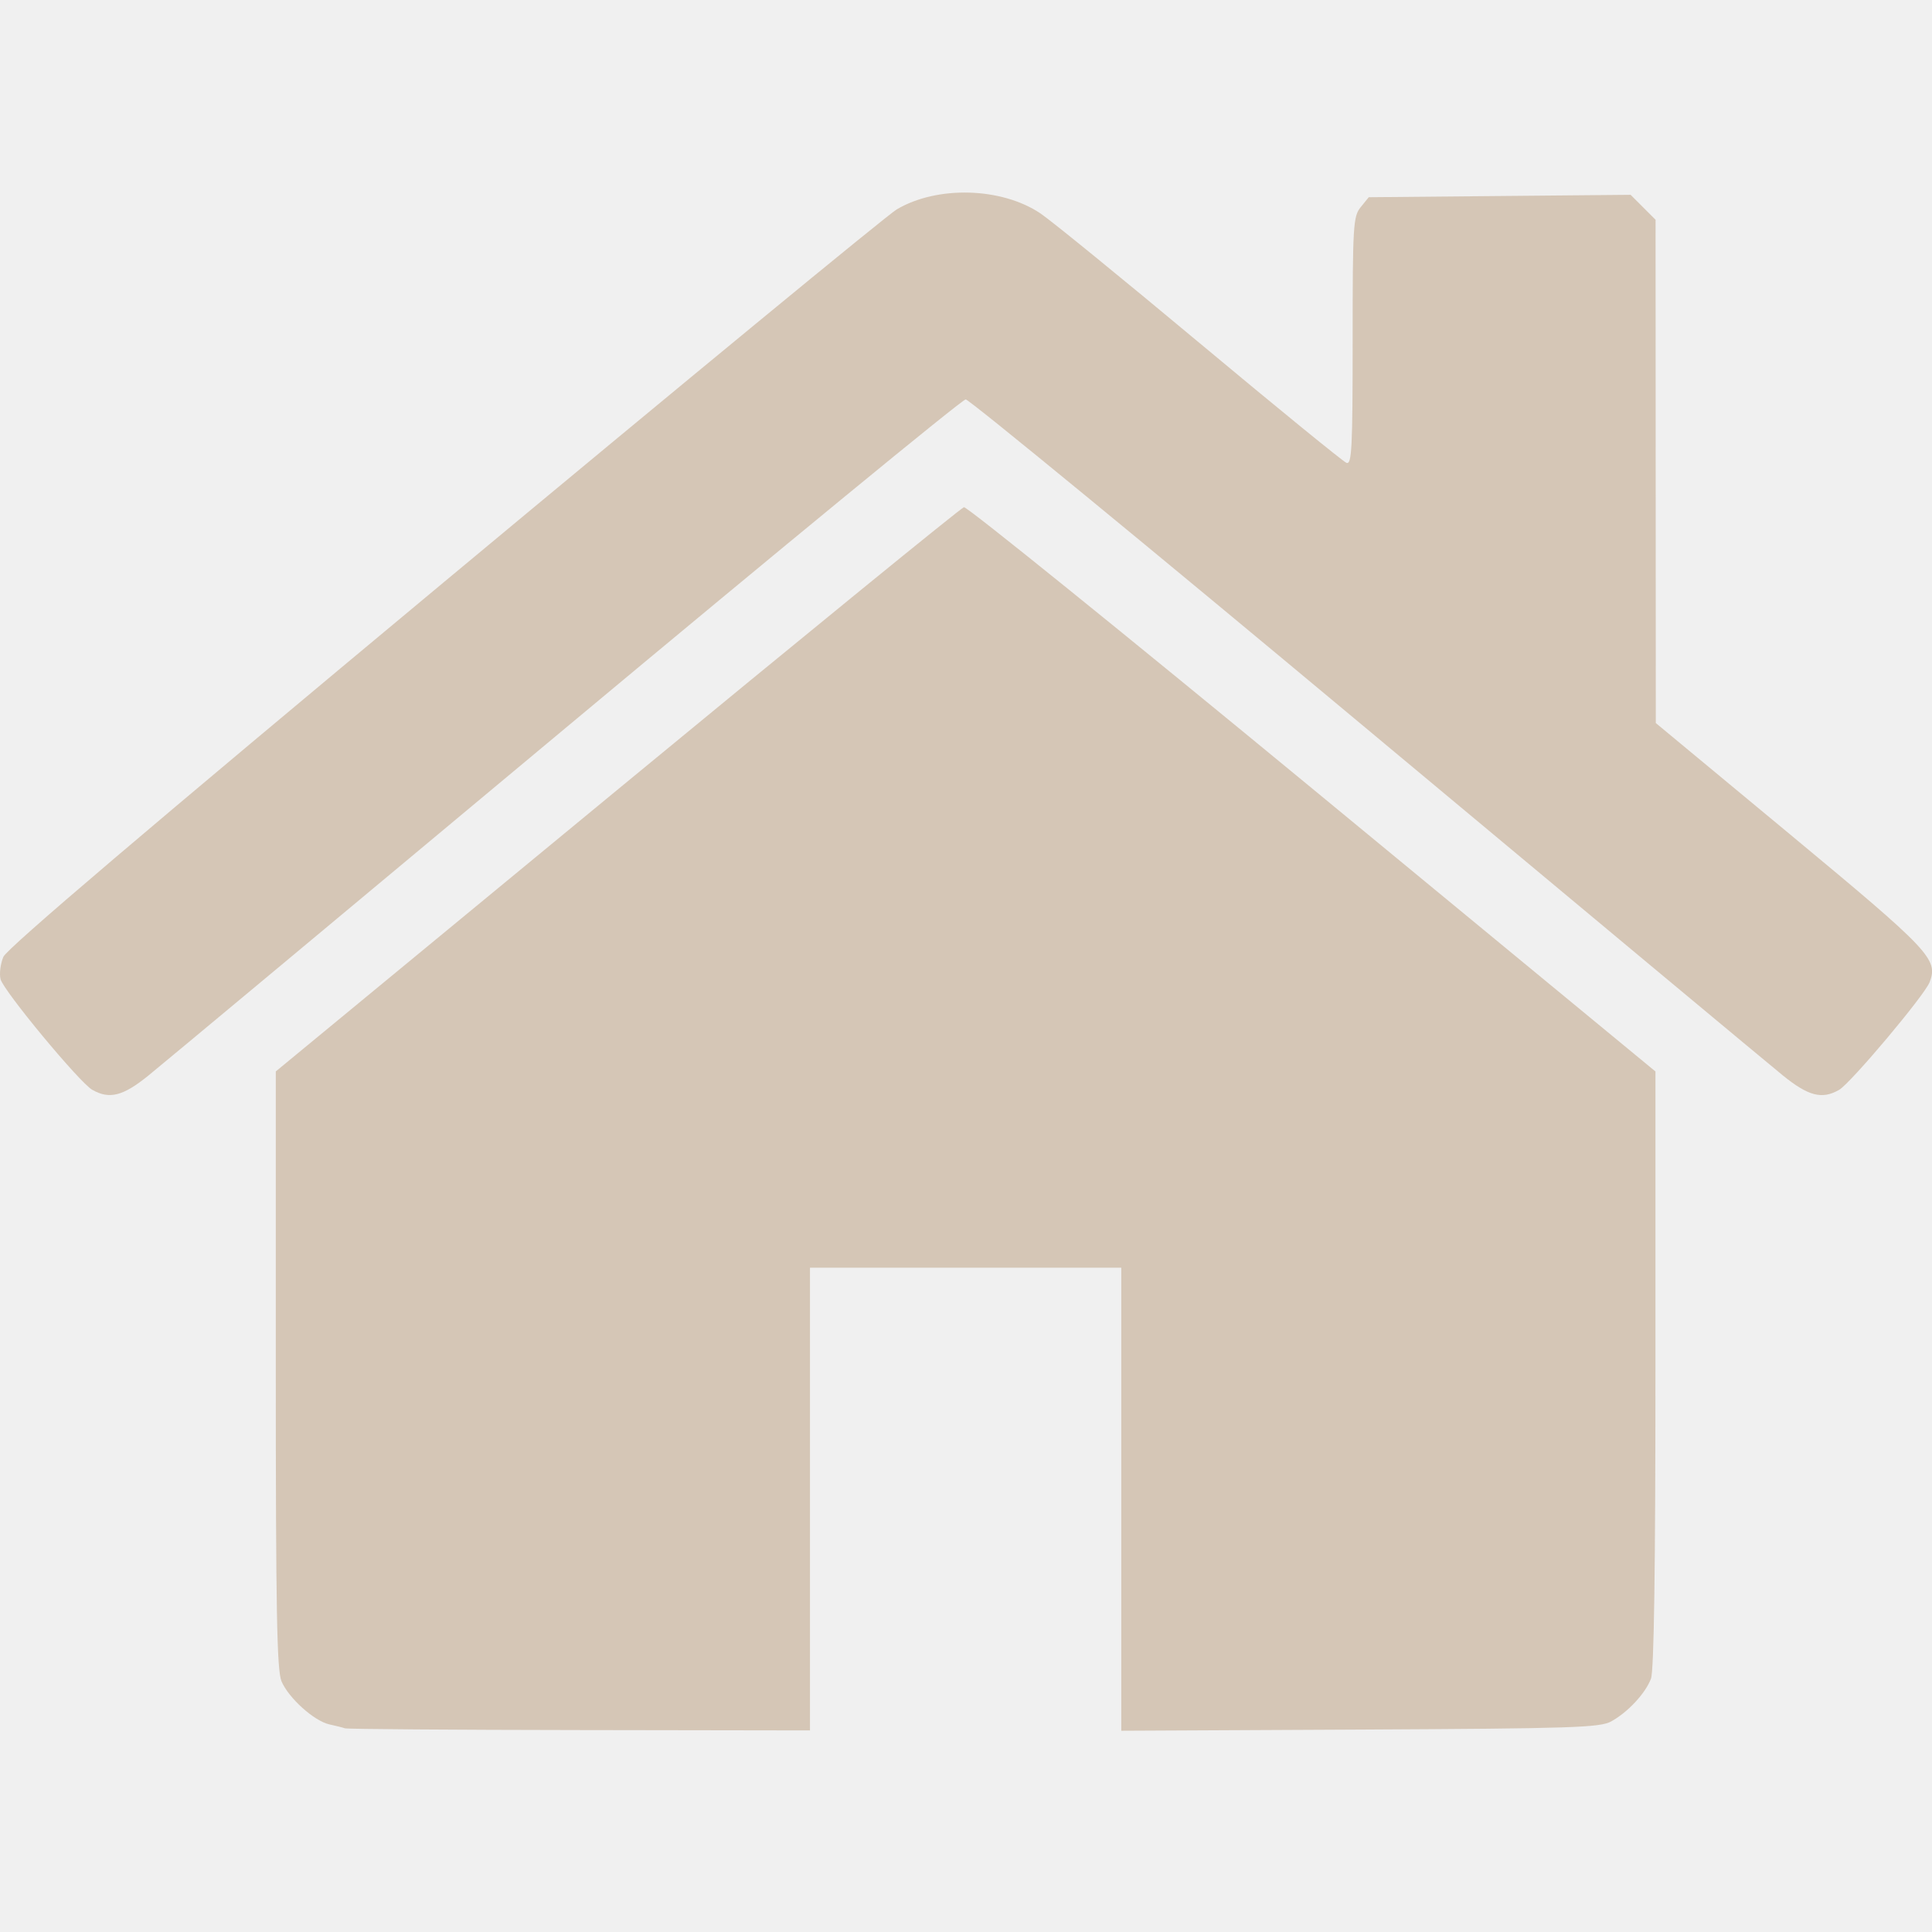
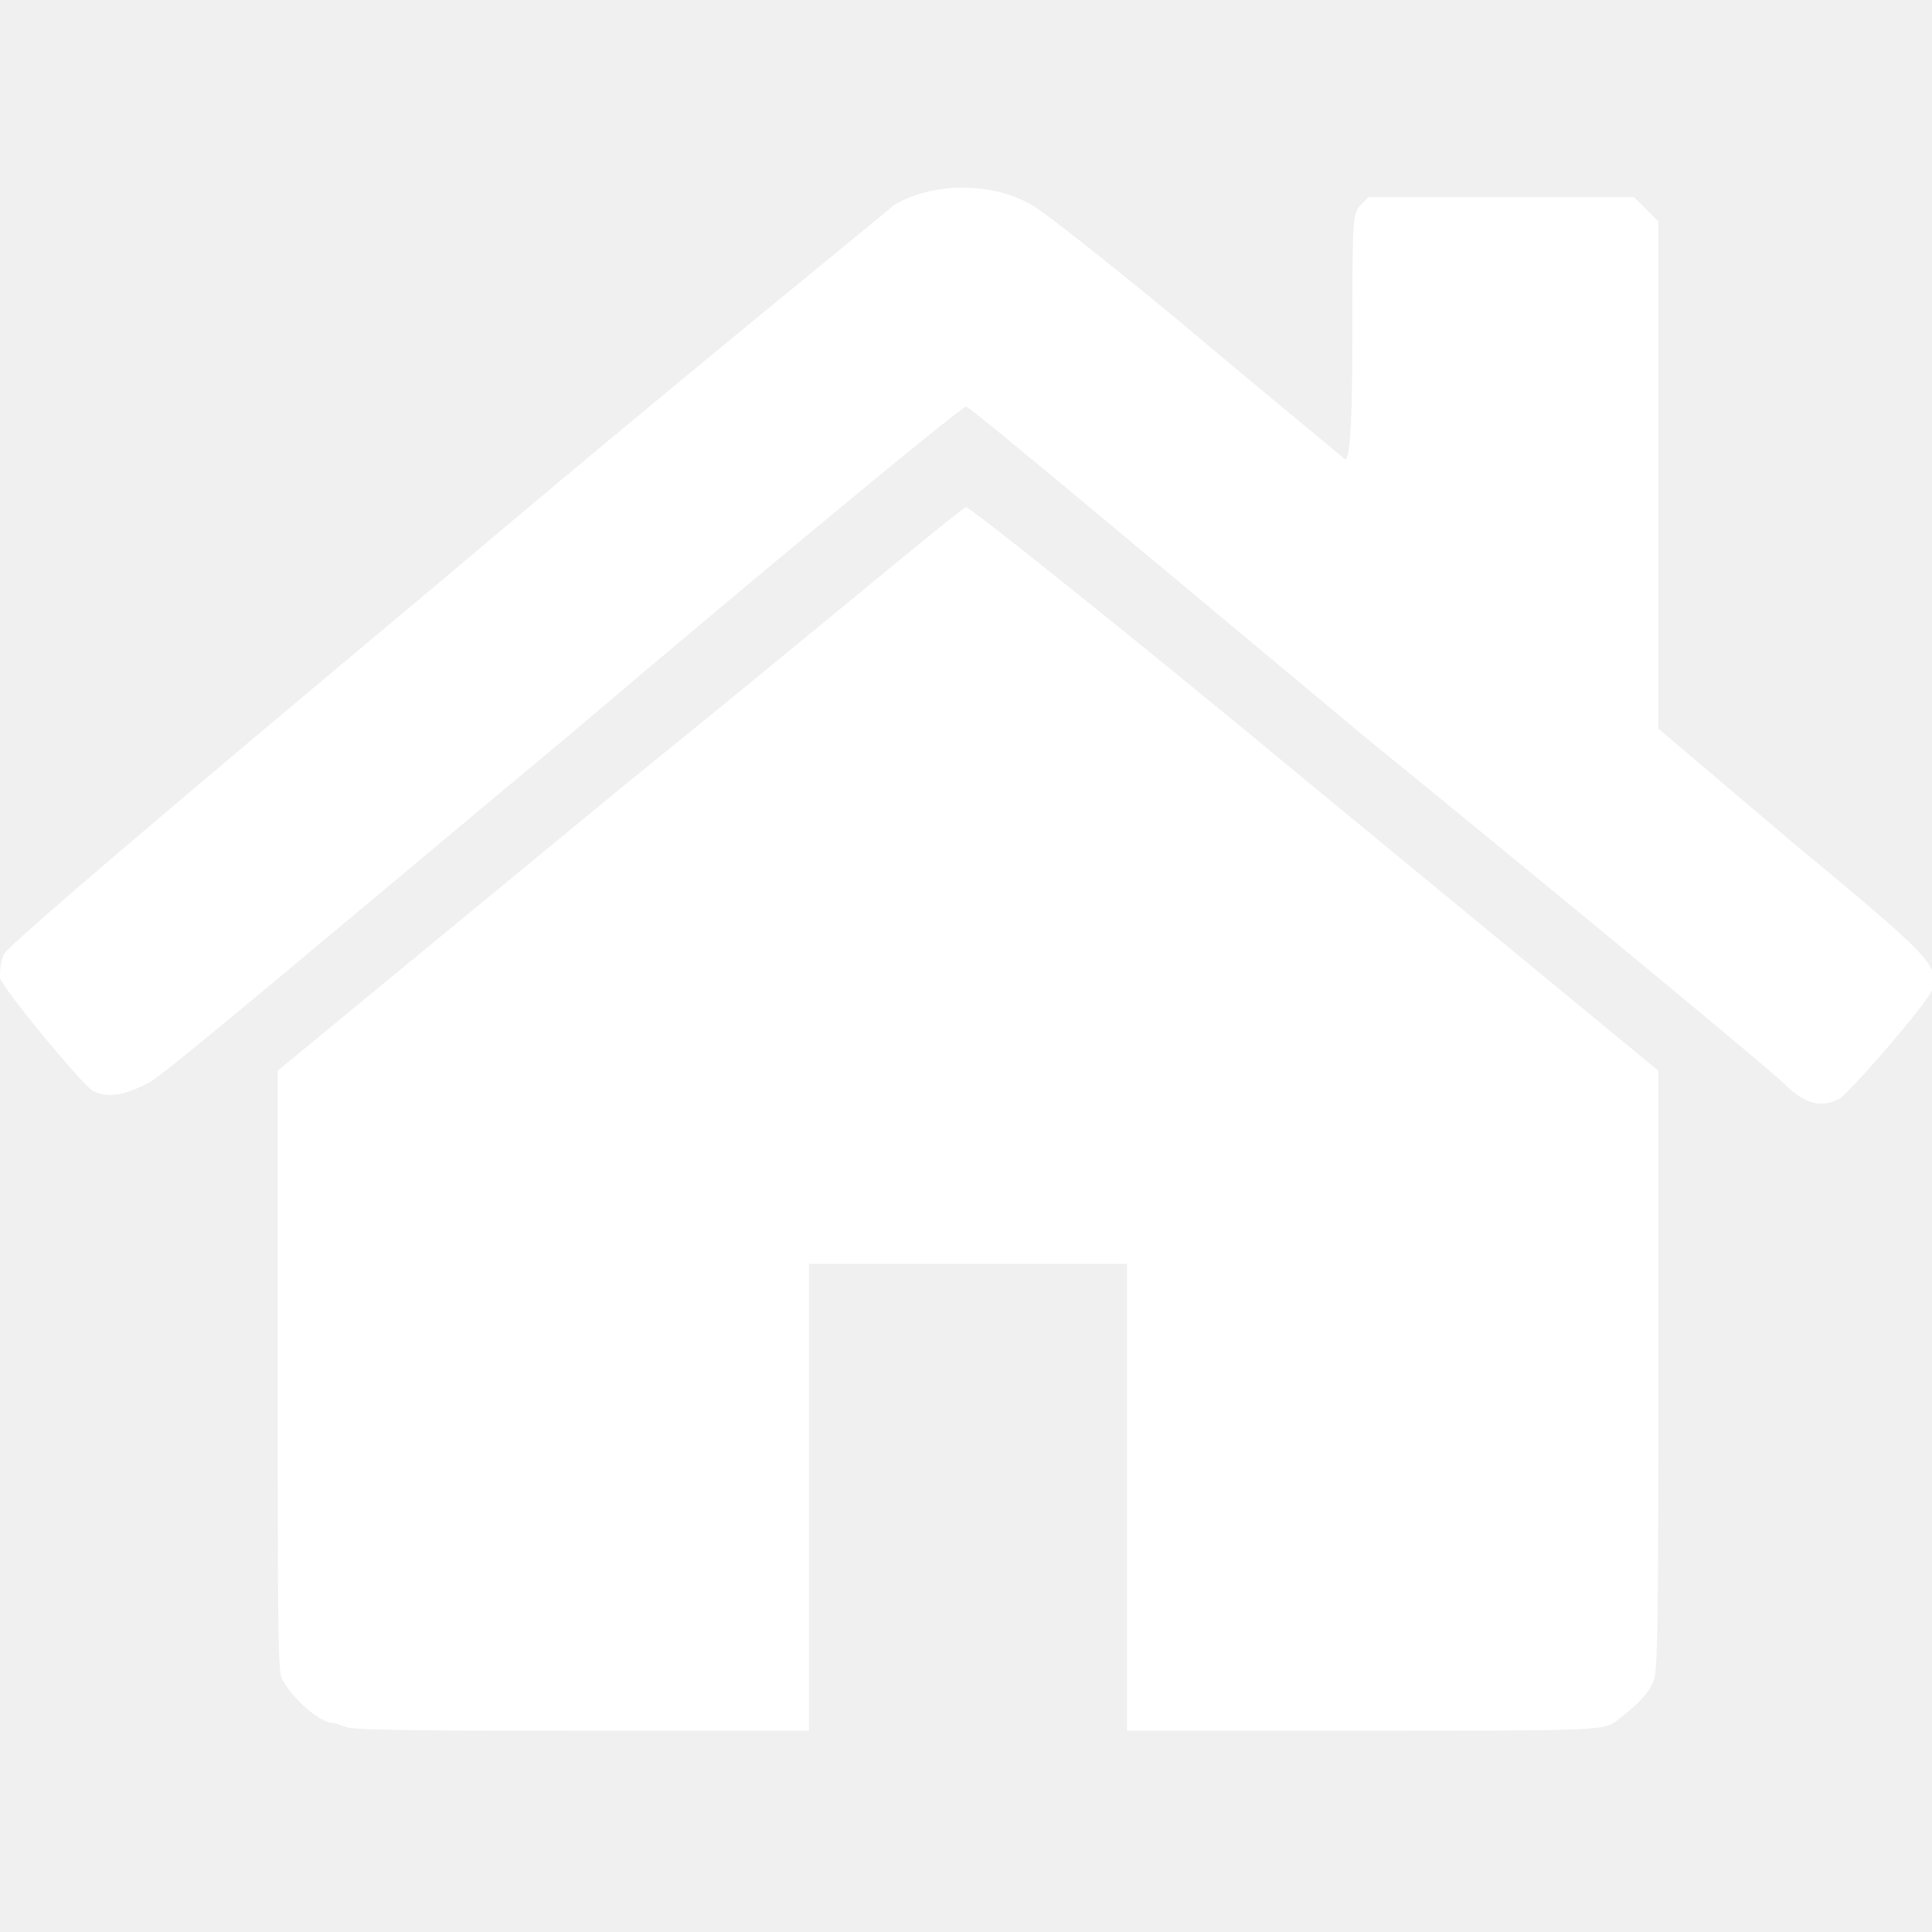
<svg xmlns="http://www.w3.org/2000/svg" version="1.1" id="Ebene_1" x="0px" y="0px" viewBox="0 0 48 48" style="enable-background:new 0 0 48 48;" xml:space="preserve">
-   <defs id="defs12" />
-   <style type="text/css" id="style2">
- 	.st0{fill:none;stroke:#795548;stroke-width:2;stroke-linecap:round;stroke-miterlimit:10;}
- 	.st1{fill:none;stroke:#795548;stroke-width:2;stroke-linecap:round;stroke-linejoin:round;stroke-miterlimit:10;}
+   <style type="text/css">
+ 	.st0{fill:#FFFFFF;}
</style>
-   <path style="fill:#d5c6b6;fill-opacity:1;stroke-width:0.105" d="M 8.576,42.941 C 8.519,42.921 8.343,42.877 8.186,42.843 7.803,42.758 7.168,42.186 6.993,41.769 6.879,41.496 6.852,40.009 6.852,34.025 v -7.406 l 8.482,-6.993 c 4.665,-3.846 8.542,-7.007 8.615,-7.025 0.074,-0.018 3.969,3.129 8.657,6.993 l 8.523,7.026 v 7.396 c 0,4.972 -0.036,7.492 -0.111,7.69 -0.138,0.365 -0.572,0.832 -0.986,1.061 -0.28,0.155 -0.949,0.177 -6.244,0.204 L 27.858,43 v -5.752 -5.752 h -3.867 -3.867 v 5.748 5.748 l -5.722,-0.009 c -3.147,-0.004 -5.769,-0.024 -5.826,-0.043 z M 2.293,27.077 C 1.974,26.894 0.086,24.616 0.013,24.326 -0.02,24.191 0.012,23.942 0.084,23.772 0.174,23.562 3.687,20.573 11.032,14.46 16.981,9.509 22.041,5.344 22.277,5.204 c 1.005,-0.597 2.607,-0.552 3.574,0.099 0.27,0.182 2.056,1.637 3.969,3.234 1.913,1.596 3.547,2.929 3.632,2.962 0.133,0.051 0.154,-0.351 0.154,-3.023 0,-2.879 0.013,-3.099 0.2,-3.329 l 0.2,-0.247 3.253,-0.03 3.253,-0.03 0.31,0.31 0.31,0.31 0.003,6.252 0.003,6.252 3.339,2.769 c 3.484,2.89 3.681,3.098 3.464,3.669 -0.124,0.325 -1.962,2.511 -2.25,2.676 -0.422,0.242 -0.762,0.155 -1.393,-0.356 C 43.964,26.451 39.294,22.561 33.92,18.077 28.546,13.592 24.079,9.923 23.992,9.923 23.906,9.923 19.439,13.592 14.064,18.076 8.69,22.561 4.021,26.451 3.688,26.721 3.058,27.232 2.718,27.319 2.295,27.077 Z" id="path4768" />
+   <path id="path4768" class="st0" d="M8.6,42.9c-0.1,0-0.2-0.1-0.4-0.1c-0.4-0.1-1-0.7-1.2-1.1  C6.9,41.5,6.9,40,6.9,34v-7.4l8.5-7c4.7-3.8,8.5-7,8.6-7c0.1,0,4,3.1,8.7,7l8.5,7V34c0,5,0,7.5-0.1,7.7c-0.1,0.4-0.6,0.8-1,1.1  c-0.3,0.2-0.9,0.2-6.2,0.2l-5.9,0v-5.8v-5.8H24h-3.9v5.7V43l-5.7,0C11.3,43,8.6,43,8.6,42.9L8.6,42.9z M2.3,27.1  C2,26.9,0.1,24.6,0,24.3c0-0.1,0-0.4,0.1-0.6c0.1-0.2,3.6-3.2,10.9-9.3c5.9-5,11-9.1,11.2-9.3c1-0.6,2.6-0.6,3.6,0.1  c0.3,0.2,2.1,1.6,4,3.2c1.9,1.6,3.5,2.9,3.6,3c0.1,0.1,0.2-0.4,0.2-3c0-2.9,0-3.1,0.2-3.3L34,4.9l3.3,0l3.3,0l0.3,0.3l0.3,0.3l0,6.3  l0,6.3l3.3,2.8c3.5,2.9,3.7,3.1,3.5,3.7c-0.1,0.3-2,2.5-2.3,2.7c-0.4,0.2-0.8,0.2-1.4-0.4c-0.3-0.3-5-4.2-10.4-8.6  c-5.4-4.5-9.8-8.2-9.9-8.2c-0.1,0-4.6,3.7-9.9,8.2c-5.4,4.5-10,8.4-10.4,8.6C3.1,27.2,2.7,27.3,2.3,27.1L2.3,27.1z" />
</svg>
